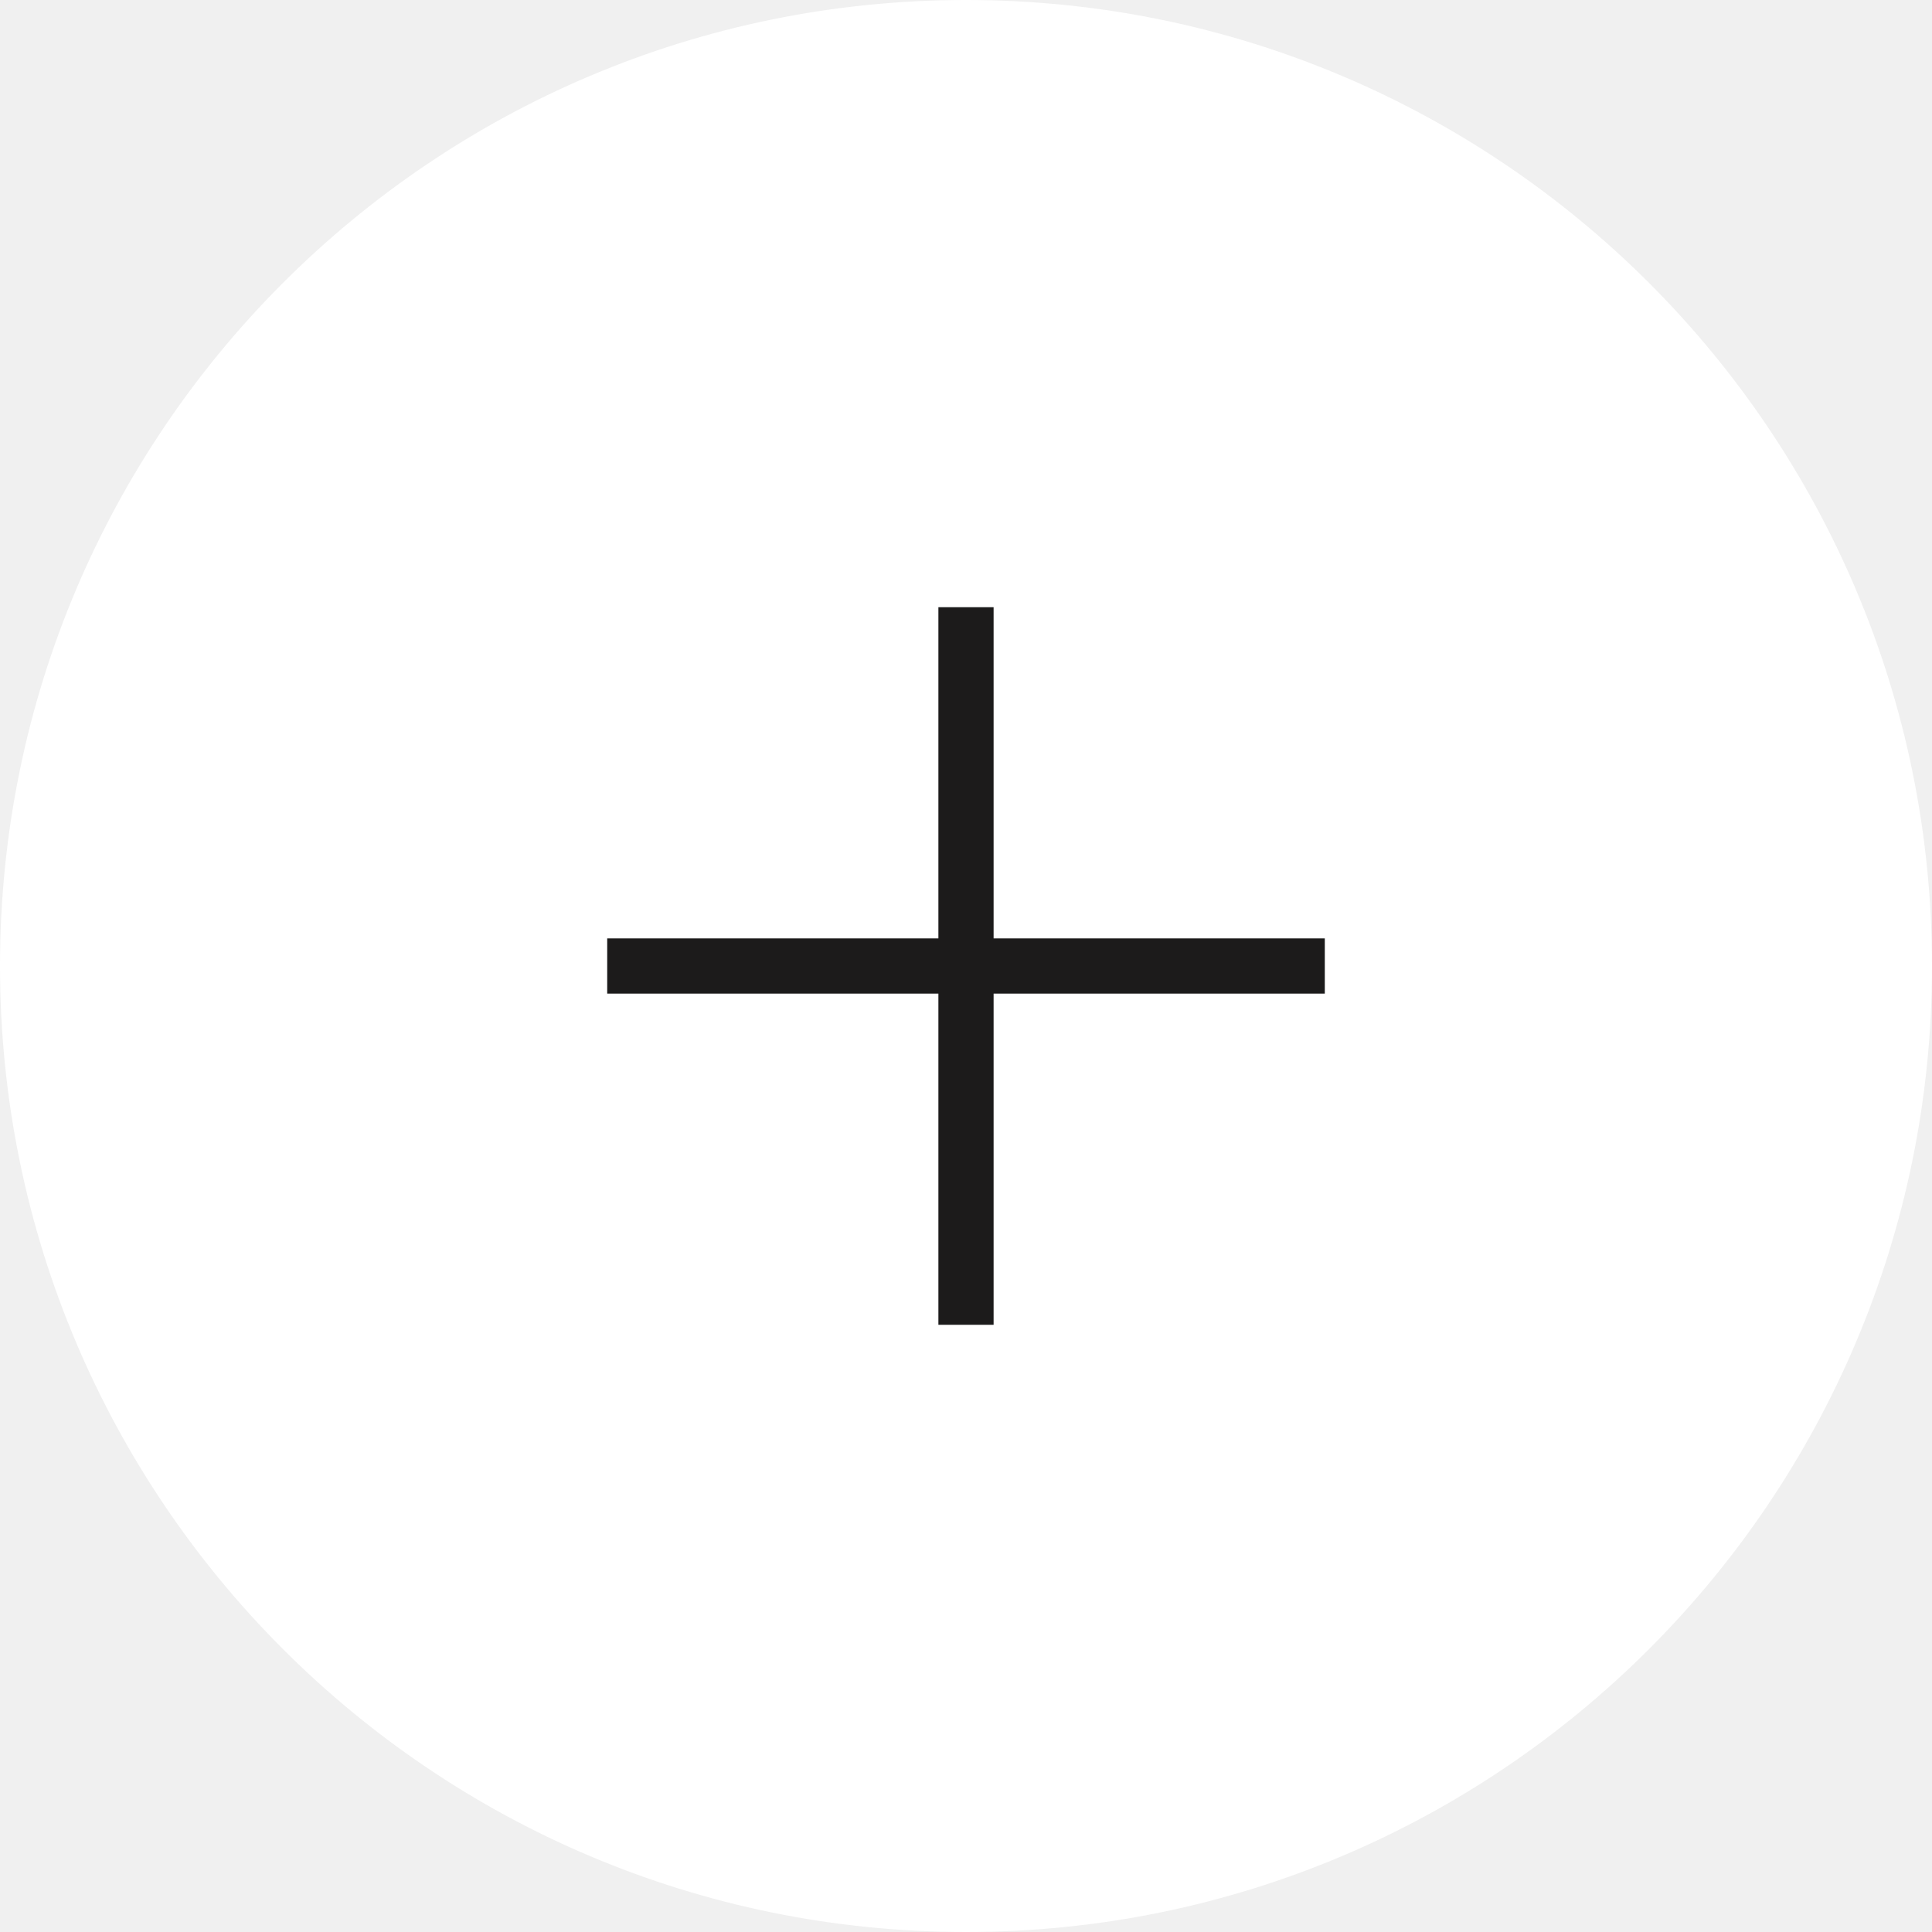
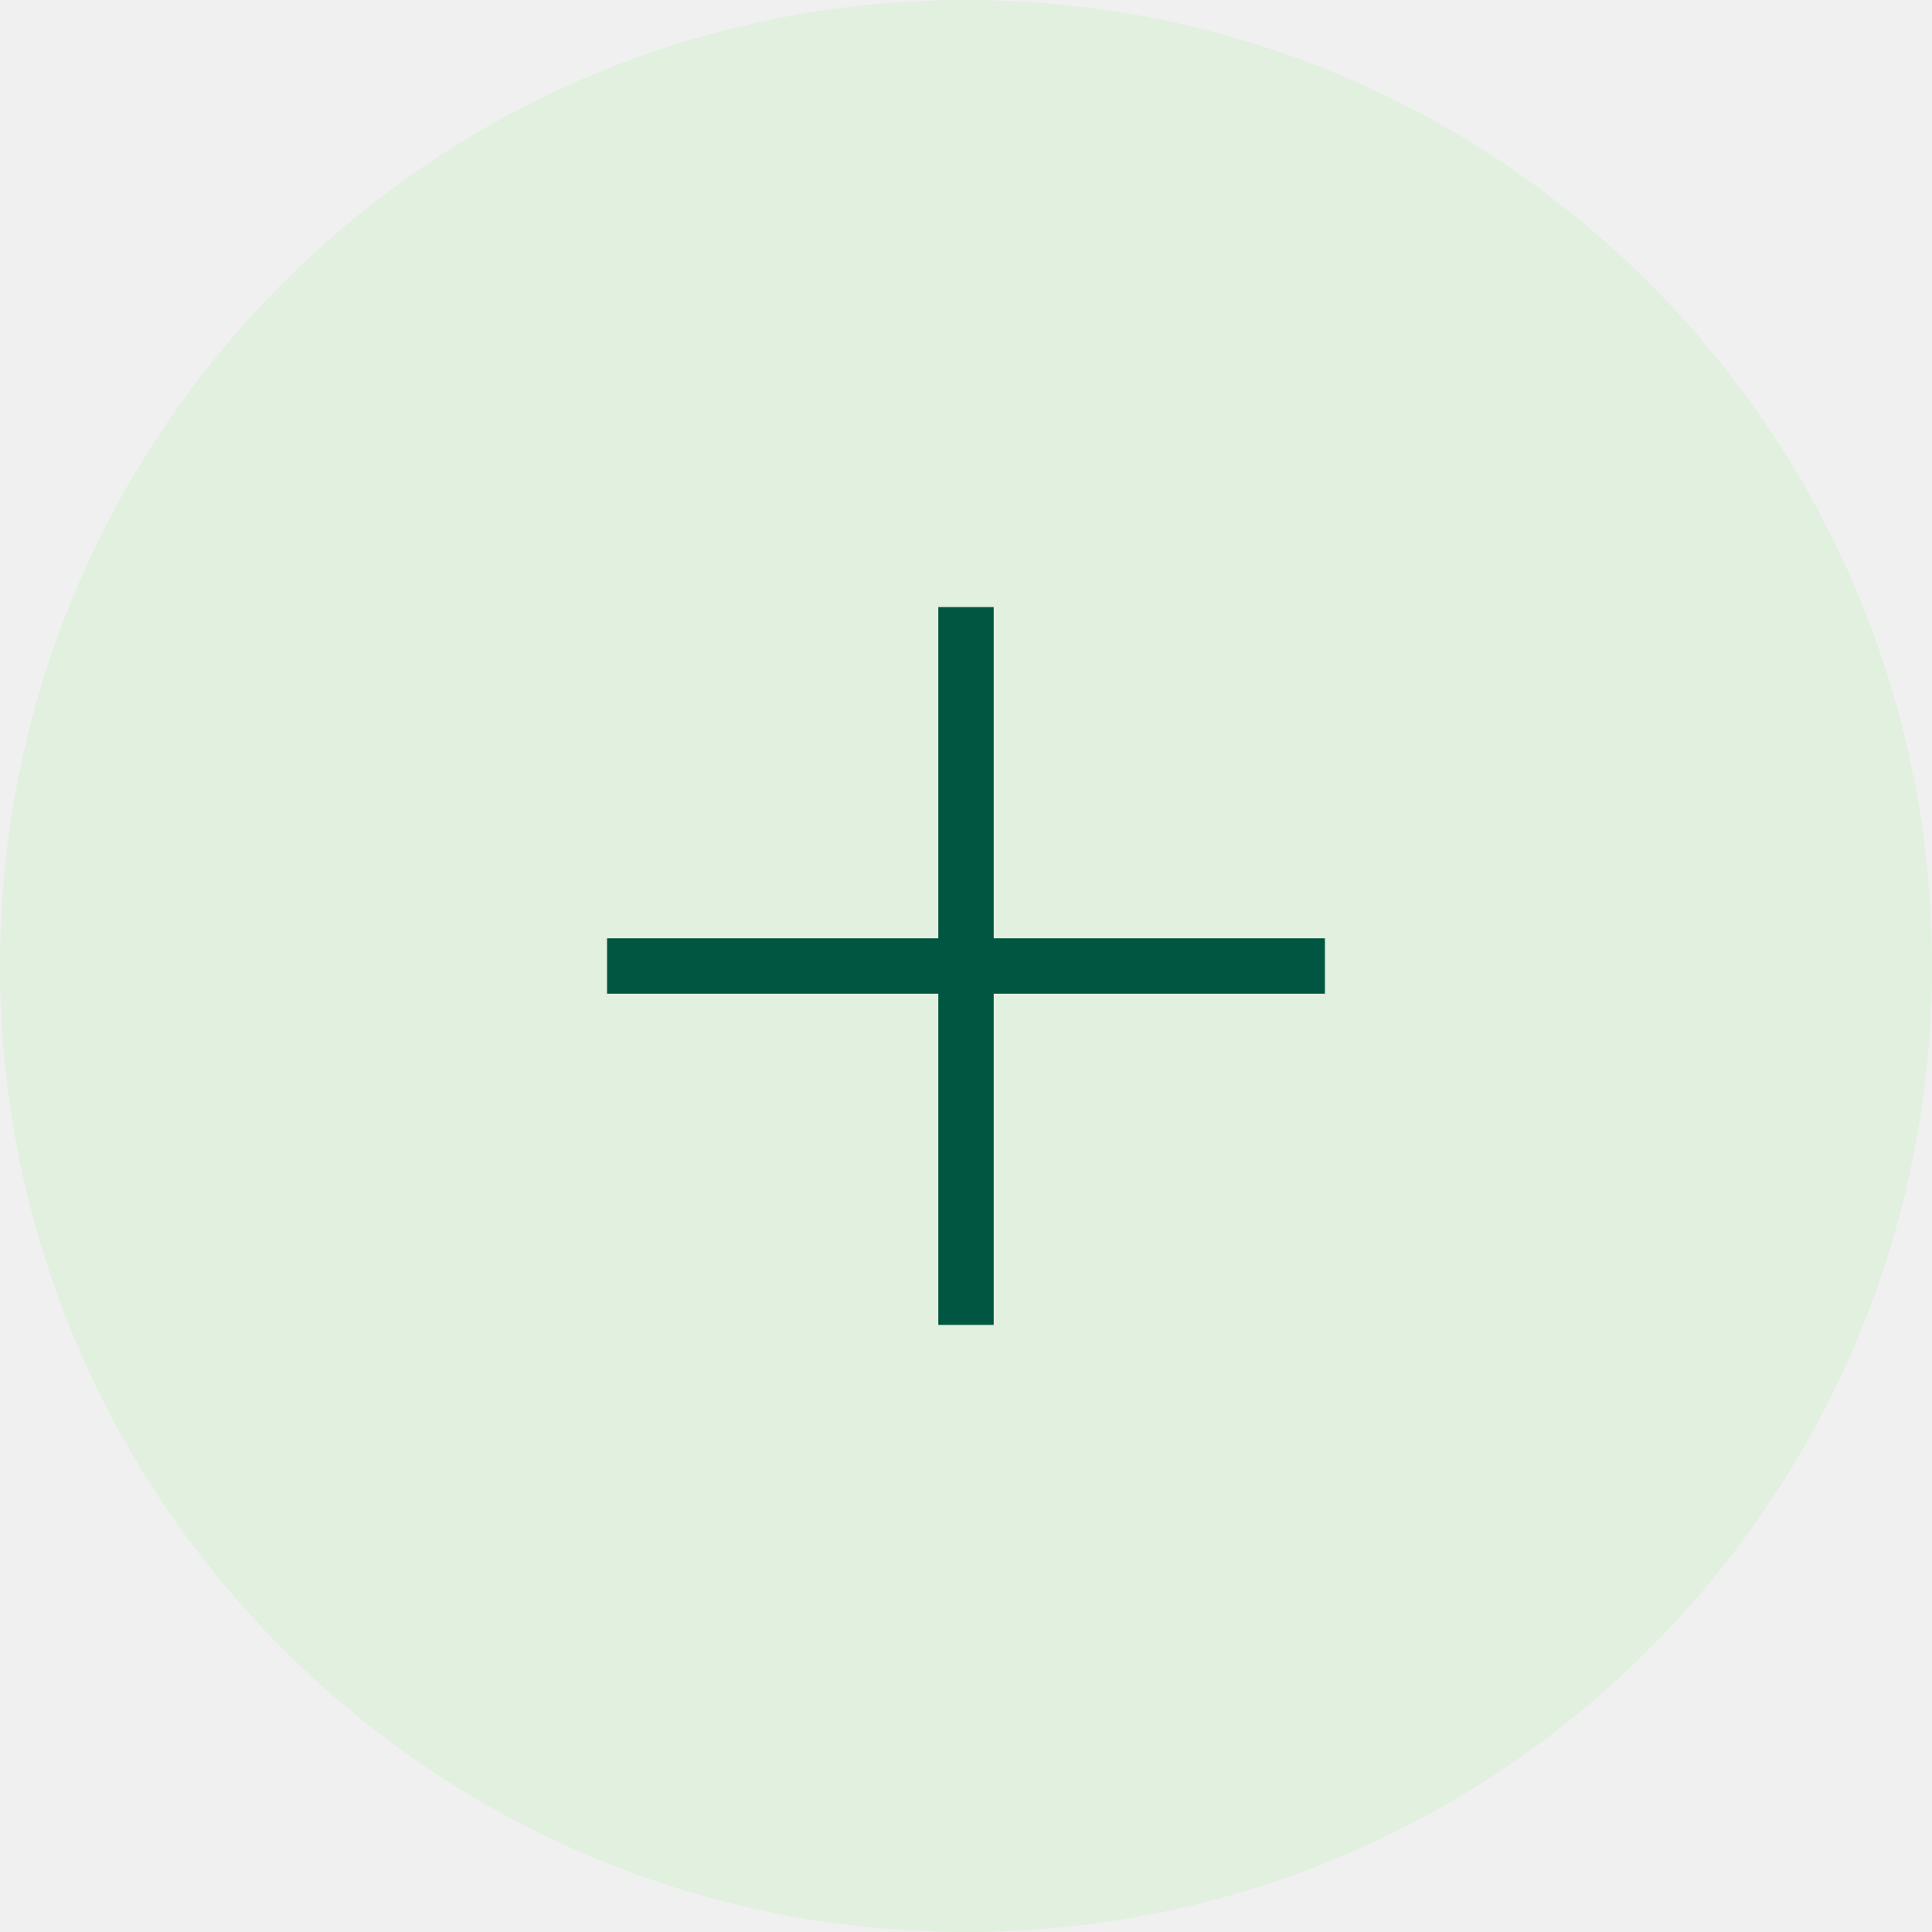
- <svg xmlns="http://www.w3.org/2000/svg" width="35" height="35" viewBox="0 0 35 35">
-   <g fill="none" fill-rule="nonzero">
-     <circle fill="#ffffff" cx="17.5" cy="17.5" r="17.5" />
-     <path fill="#1c1b1b" d="M24 18h-6v6h-1v-6h-6v-1h6v-6h1v6h6" />
-   </g>
+ <svg xmlns="http://www.w3.org/2000/svg" width="36" height="36" viewBox="0 0 36 36">
+   <path d="M36 18c0 9.941-8.059 18-18 18S0 27.941 0 18 8.059 0 18 0s18 8.059 18 18Zm0 0" fill="#e1f0df" />
+   <path d="M24.688 18.516h-6.172v6.172h-1.032v-6.172h-6.172v-1.032h6.172v-6.172h1.032v6.172h6.172" fill="#005640" />
</svg>
